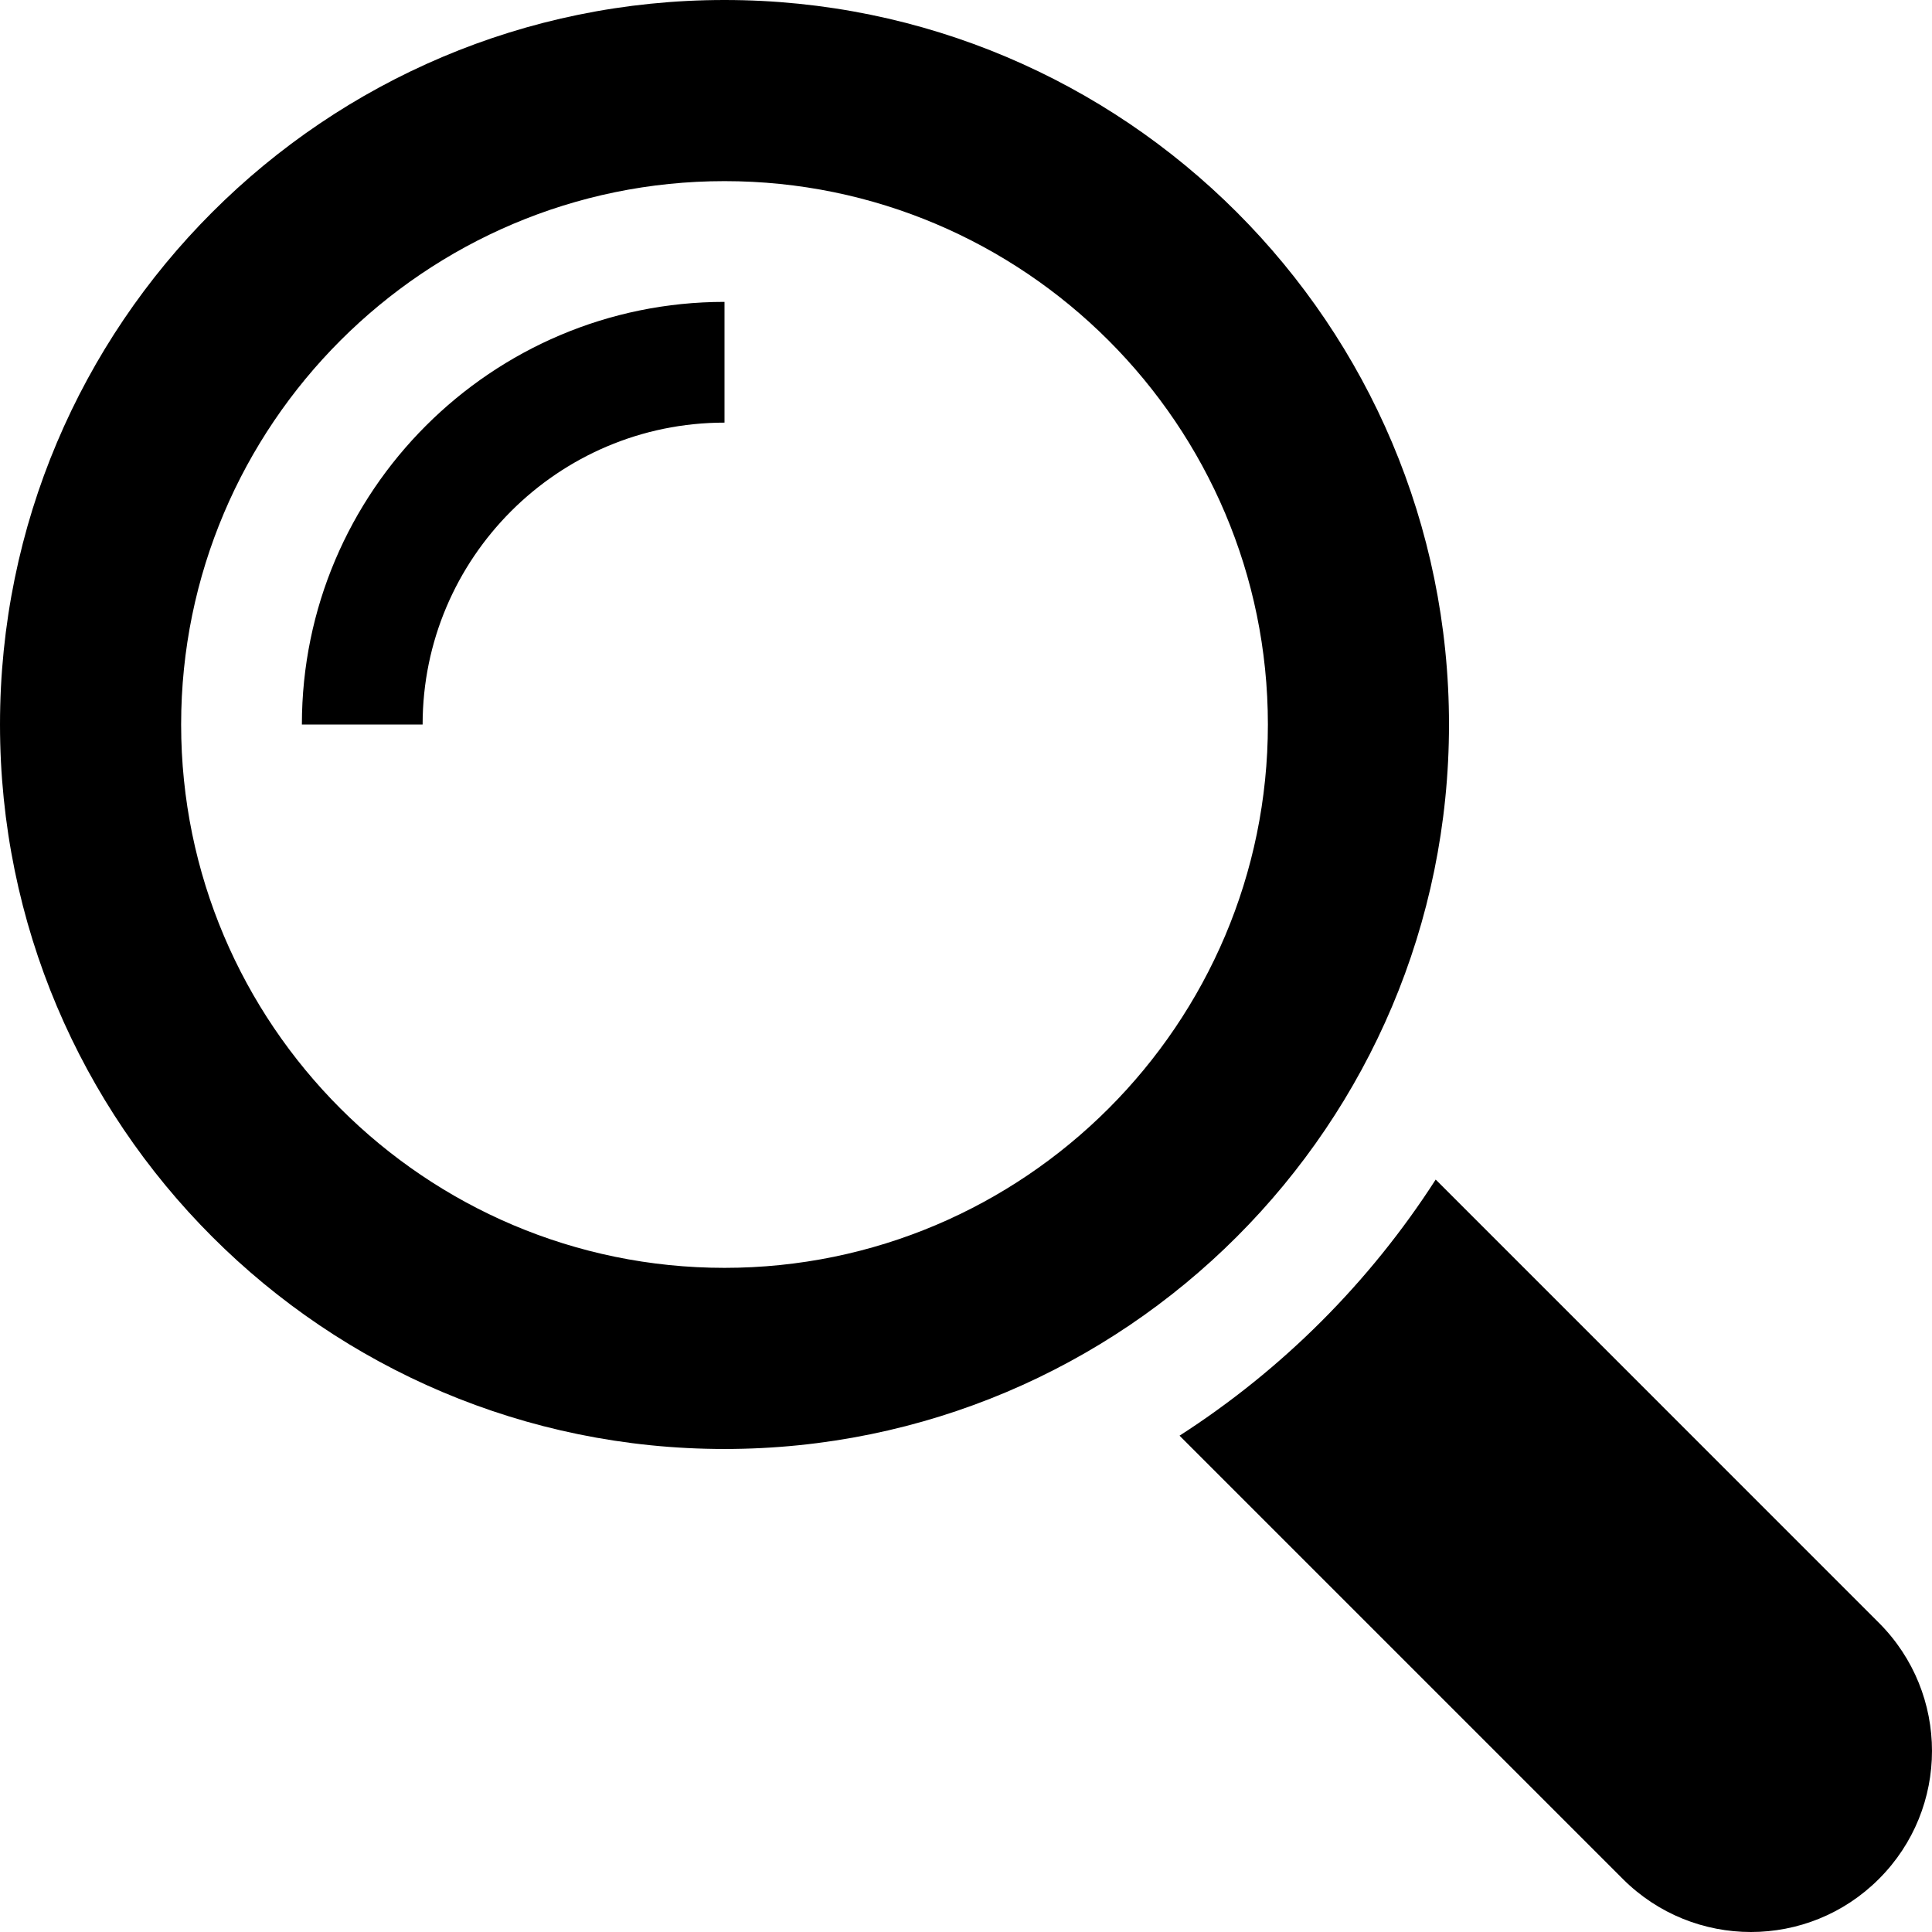
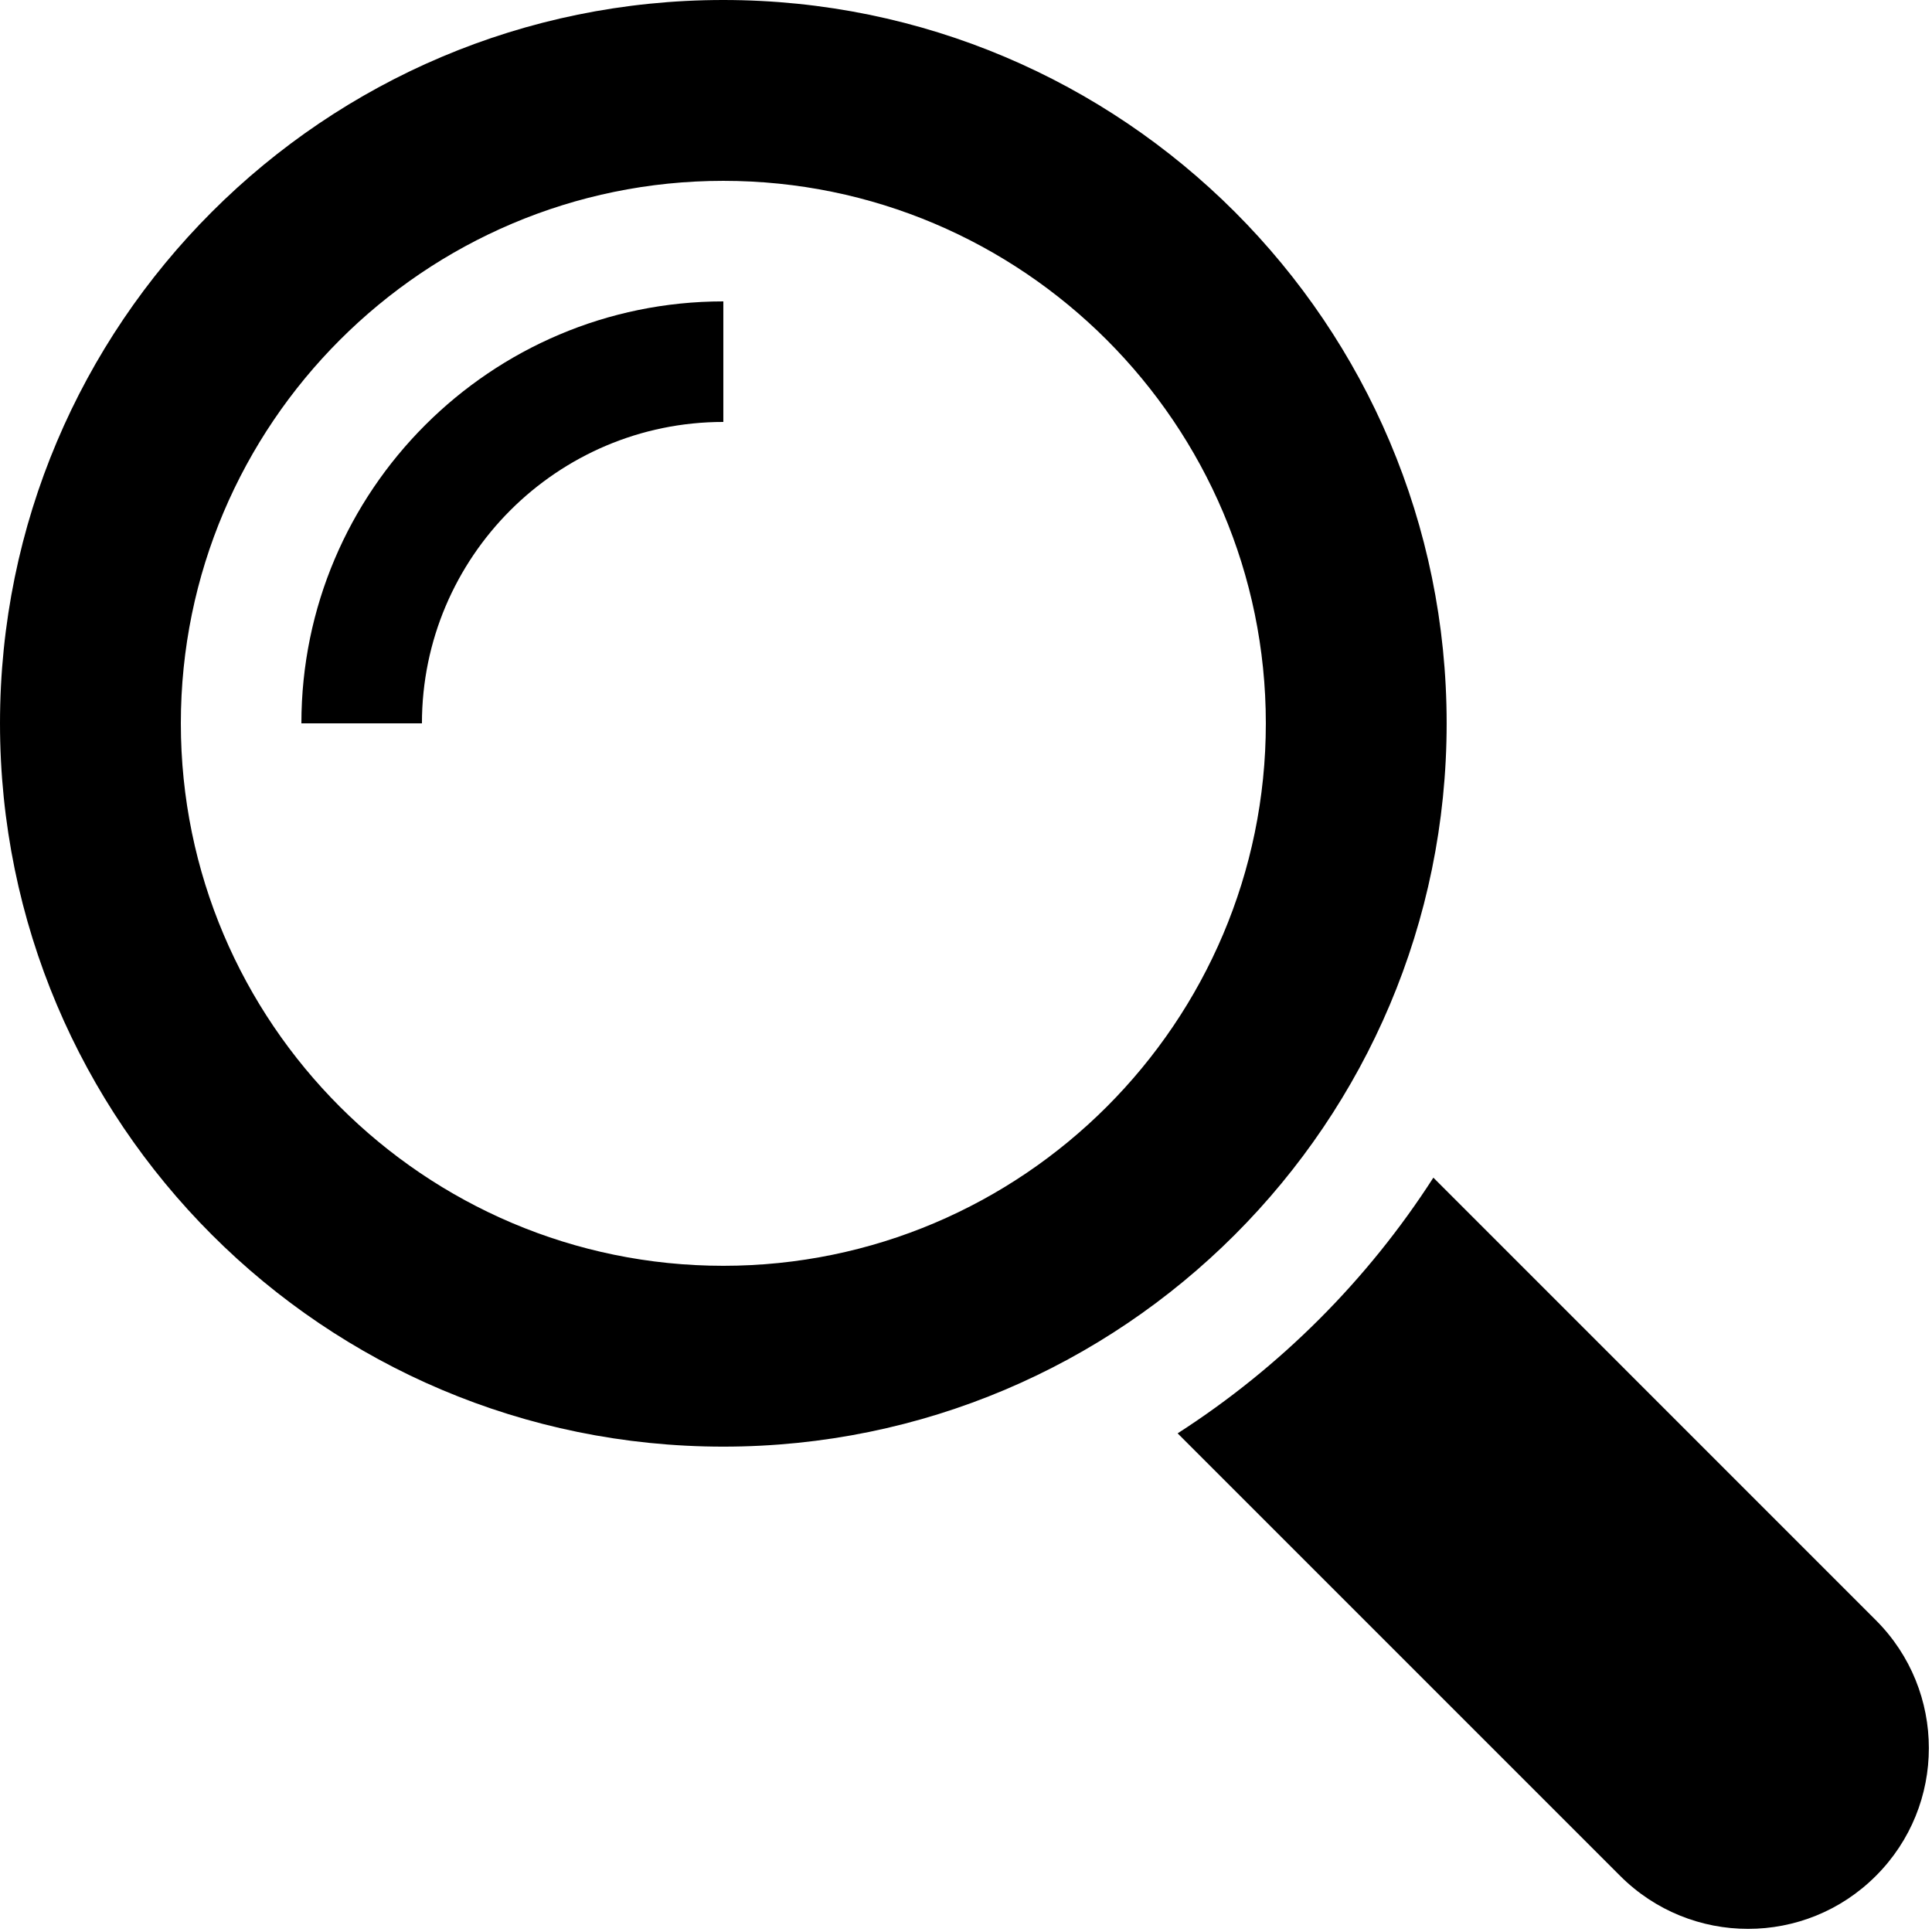
- <svg xmlns="http://www.w3.org/2000/svg" viewBox="0 0 485.213 485.213">
-   <path d="M471.882 407.567L360.567 296.243a214.267 214.267 0 0 1-64.331 64.321L407.56 471.888c17.772 17.768 46.587 17.768 64.321 0 17.773-17.739 17.773-46.554.001-64.321zM363.909 181.955C363.909 81.473 282.44 0 181.956 0 81.474 0 .001 81.473.001 181.955s81.473 181.951 181.955 181.951c100.484 0 181.953-81.469 181.953-181.951zM181.956 318.416c-75.252 0-136.465-61.208-136.465-136.46 0-75.252 61.213-136.465 136.465-136.465 75.25 0 136.468 61.213 136.468 136.465 0 75.252-61.218 136.46-136.468 136.46z" />
-   <path d="M75.817 181.955h30.322c0-41.803 34.014-75.814 75.816-75.814V75.816c-58.517 0-106.138 47.621-106.138 106.139z" />
+ <svg xmlns="http://www.w3.org/2000/svg" viewBox="0 0 486 486" fill-rule="evenodd" clip-rule="evenodd" stroke-linejoin="round" stroke-miterlimit="2">
+   <g fill-rule="nonzero">
+     <path d="M471.882 407.567L360.567 296.243a214.267 214.267 0 0 1-64.331 64.321L407.56 471.888c17.772 17.768 46.587 17.768 64.321 0 17.773-17.739 17.773-46.554.001-64.321zM363.909 181.955C363.909 81.473 282.44 0 181.956 0 81.474 0 .001 81.473.001 181.955c0 100.482 81.473 181.951 181.955 181.951 100.484 0 181.953-81.469 181.953-181.951zM181.956 318.416c-75.252 0-136.465-61.208-136.465-136.46 0-75.252 61.213-136.465 136.465-136.465 75.25 0 136.468 61.213 136.468 136.465 0 75.252-61.218 136.46-136.468 136.46z" />
+     <path d="M75.817 181.955h30.322c0-41.803 34.014-75.814 75.816-75.814V75.816c-58.517 0-106.138 47.621-106.138 106.139z" />
+   </g>
</svg>
